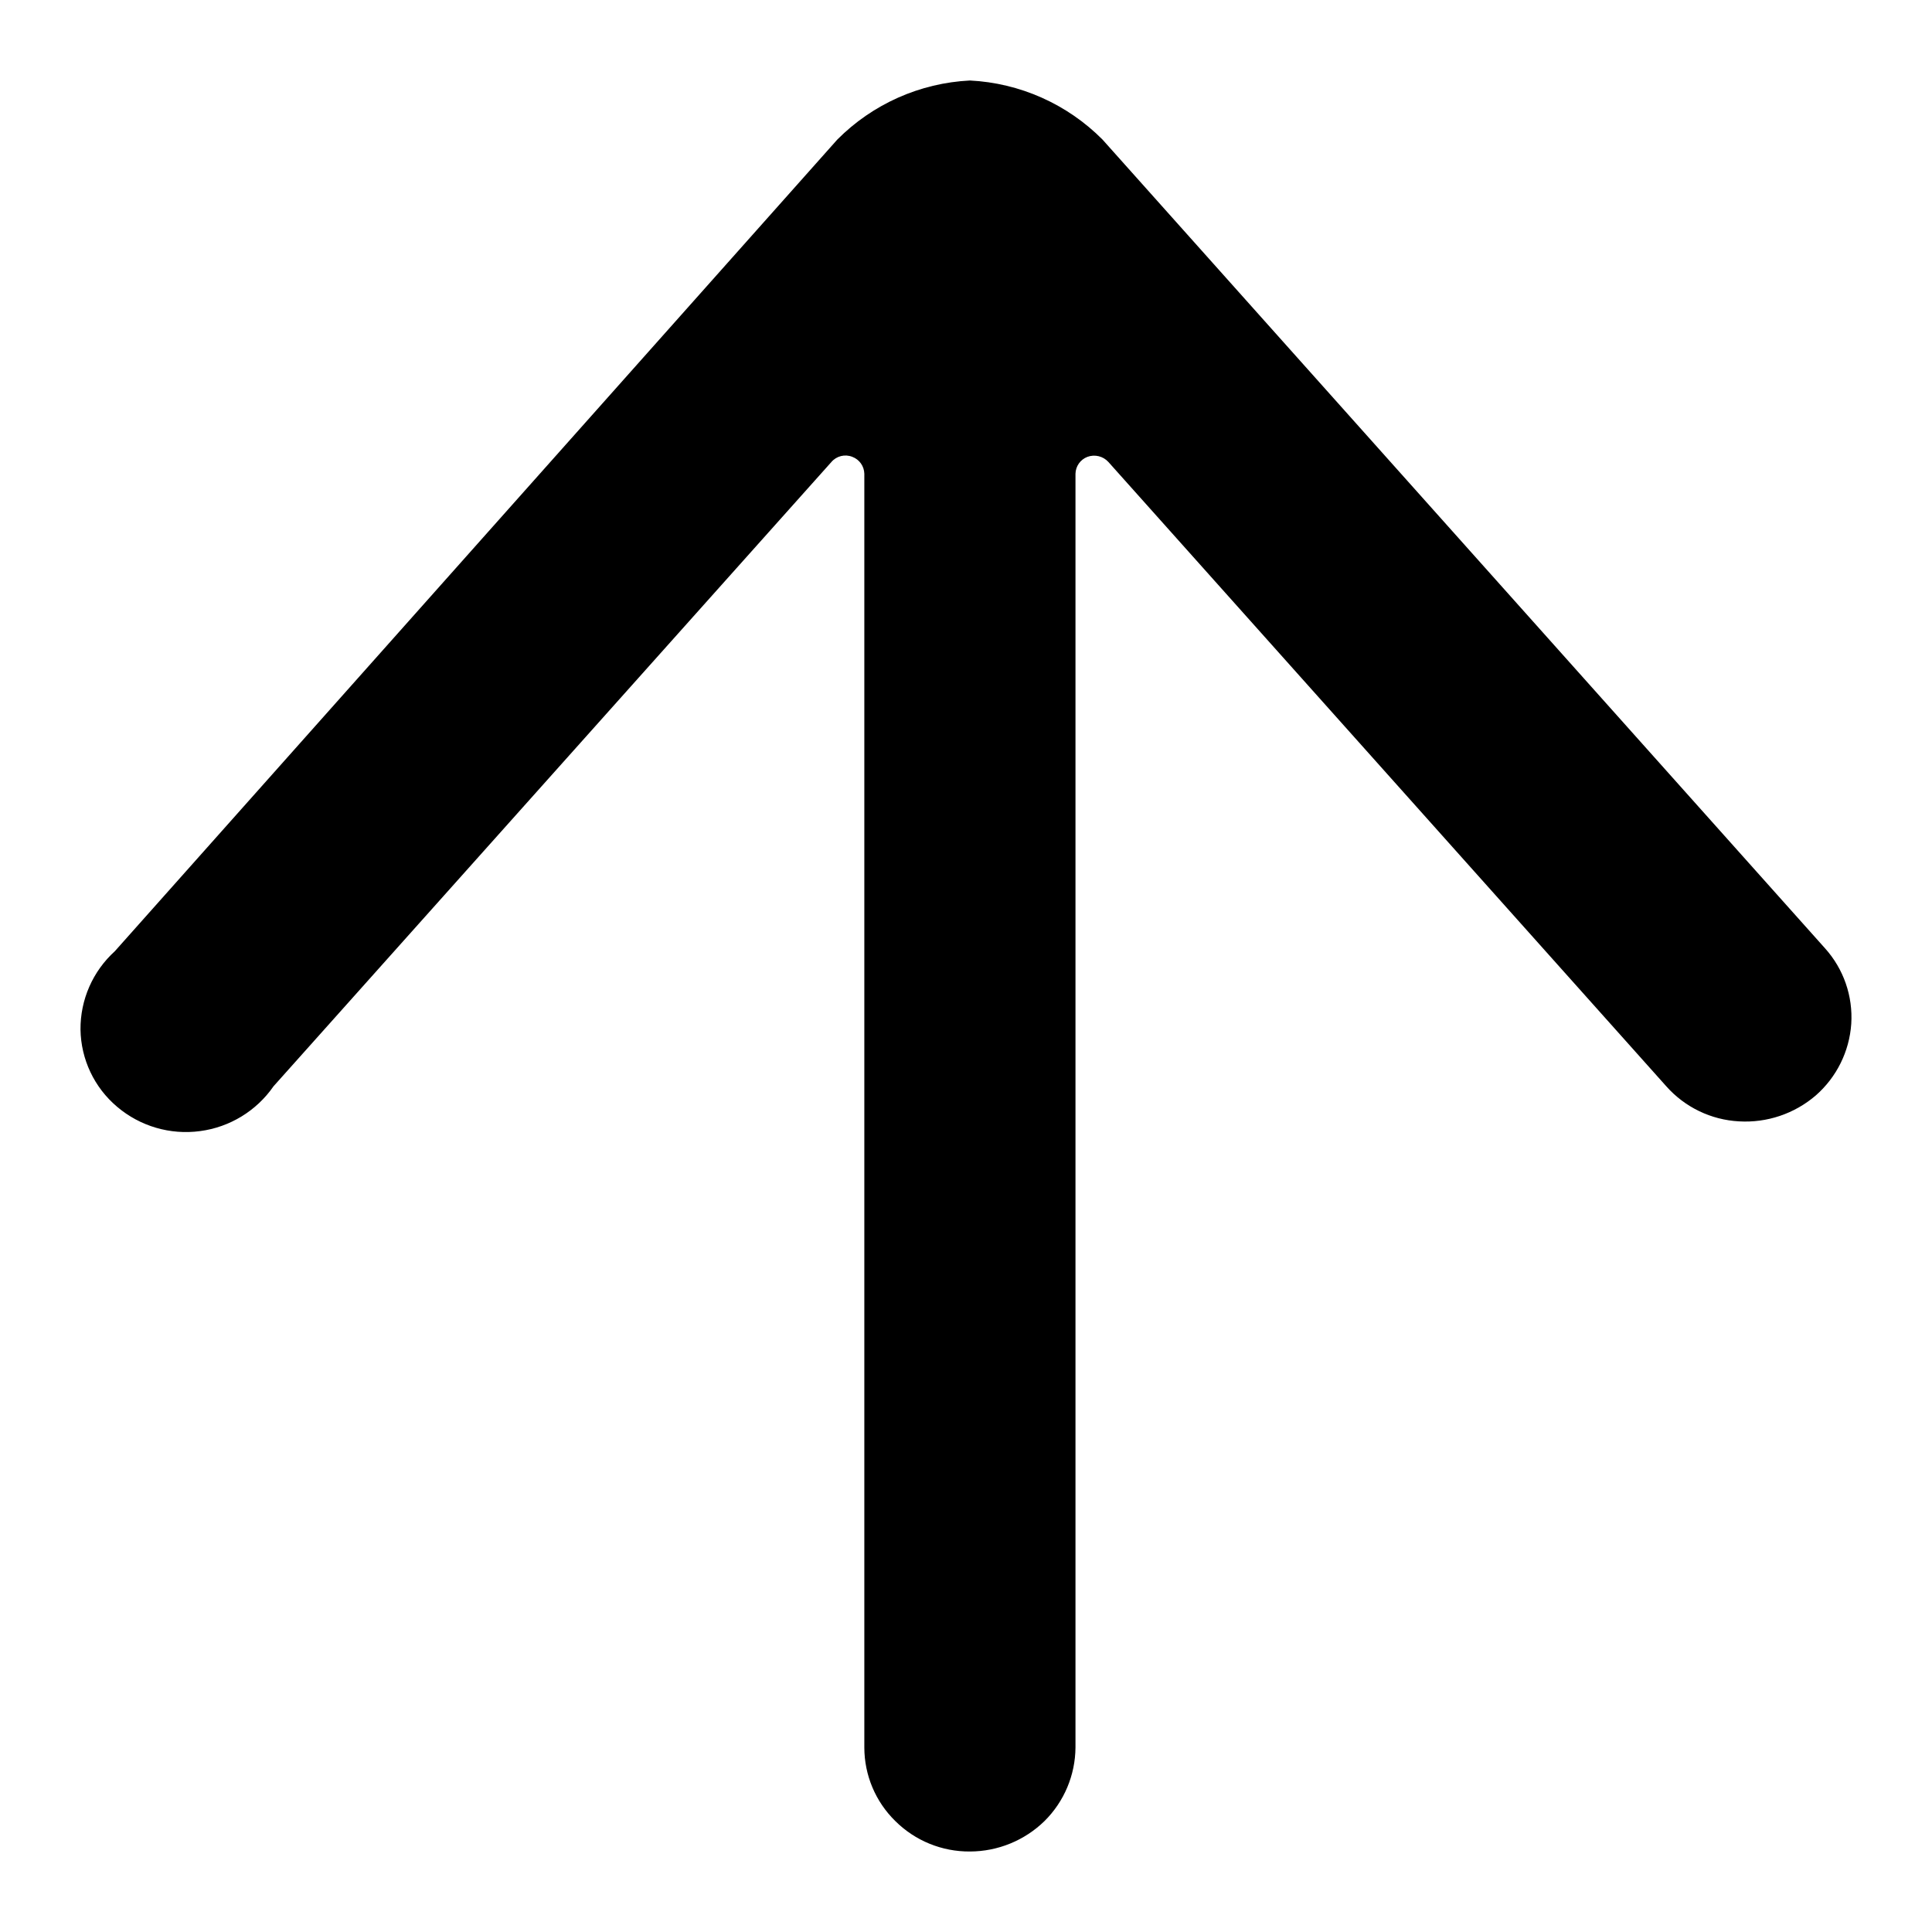
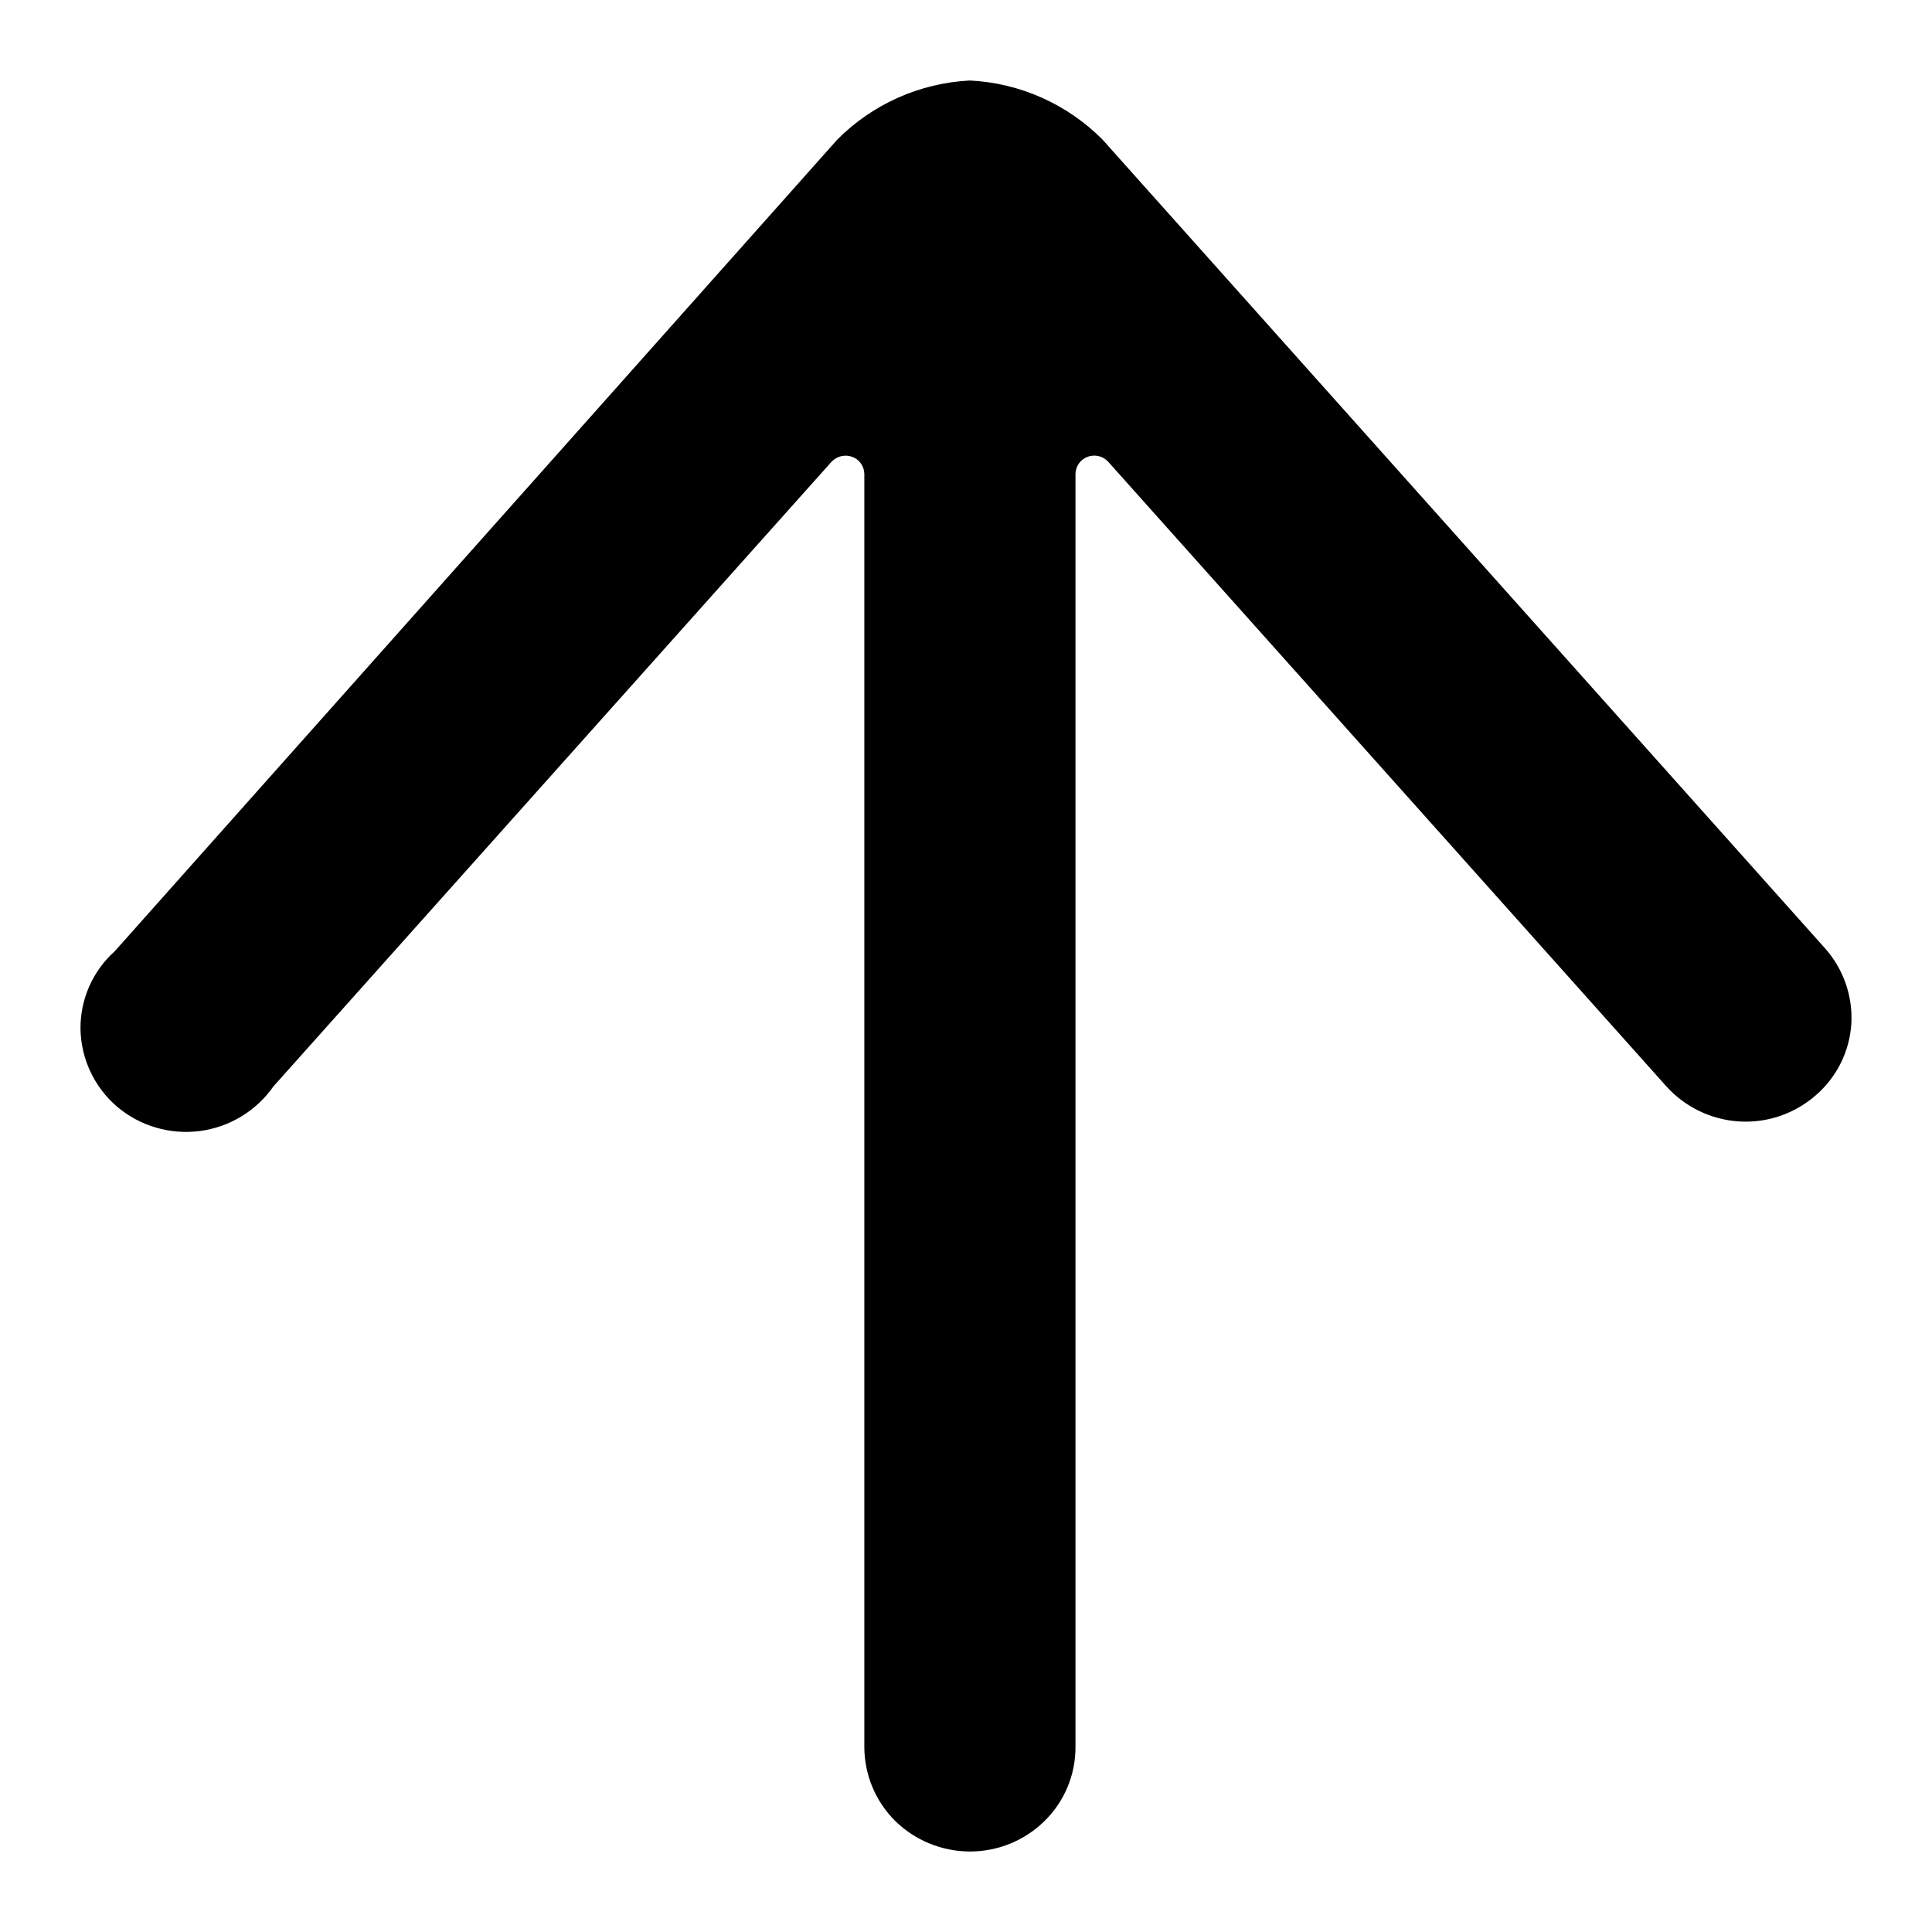
- <svg xmlns="http://www.w3.org/2000/svg" width="24" height="24" fill="none" viewBox="0 0 24 24">
-   <g clip-path="url(#a)">
-     <path fill="currentColor" d="M22.671 11.78 13.695 1.733A2.5 2.5 0 0 0 12.049 1a2.5 2.5 0 0 0-1.647.733L1.426 11.817a1.3 1.3 0 0 0-.426.972 1.28 1.28 0 0 0 .455.96 1.32 1.32 0 0 0 1.03.302 1.32 1.32 0 0 0 .913-.557l6.93-7.755a.23.23 0 0 1 .26-.064.23.23 0 0 1 .149.21v15.823a1.28 1.28 0 0 0 .384.913 1.3 1.3 0 0 0 .928.379 1.33 1.33 0 0 0 .927-.379 1.3 1.3 0 0 0 .384-.913V5.886a.23.23 0 0 1 .149-.211.24.24 0 0 1 .26.064l6.93 7.755a1.3 1.3 0 0 0 .904.436 1.34 1.34 0 0 0 .952-.321 1.3 1.3 0 0 0 .442-.89 1.28 1.28 0 0 0-.326-.939" />
-   </g>
-   <defs>
-     <clipPath id="a">
-       <path fill="currentColor" d="M0 0h24v24H0z" />
-     </clipPath>
-   </defs>
+ <svg xmlns="http://www.w3.org/2000/svg" fill="currentColor" viewBox="0 0 24 24">
+   <path fill="currentColor" d="M12.049 1a2.5 2.5 0 0 1 1.646.733l8.976 10.047a1.3 1.3 0 0 1 .327.938 1.28 1.28 0 0 1-.444.89 1.32 1.32 0 0 1-.95.323 1.33 1.33 0 0 1-.905-.437l-6.93-7.755a.235.235 0 0 0-.367.019.23.23 0 0 0-.042.128v15.821a1.28 1.28 0 0 1-.384.914 1.32 1.32 0 0 1-.927.379 1.33 1.33 0 0 1-.928-.379 1.3 1.3 0 0 1-.384-.914V5.886a.23.23 0 0 0-.15-.211.24.24 0 0 0-.26.064l-6.929 7.755a1.326 1.326 0 0 1-1.943.254A1.3 1.3 0 0 1 1 12.789a1.28 1.28 0 0 1 .426-.973l8.976-10.083A2.5 2.5 0 0 1 12.05 1" />
</svg>
